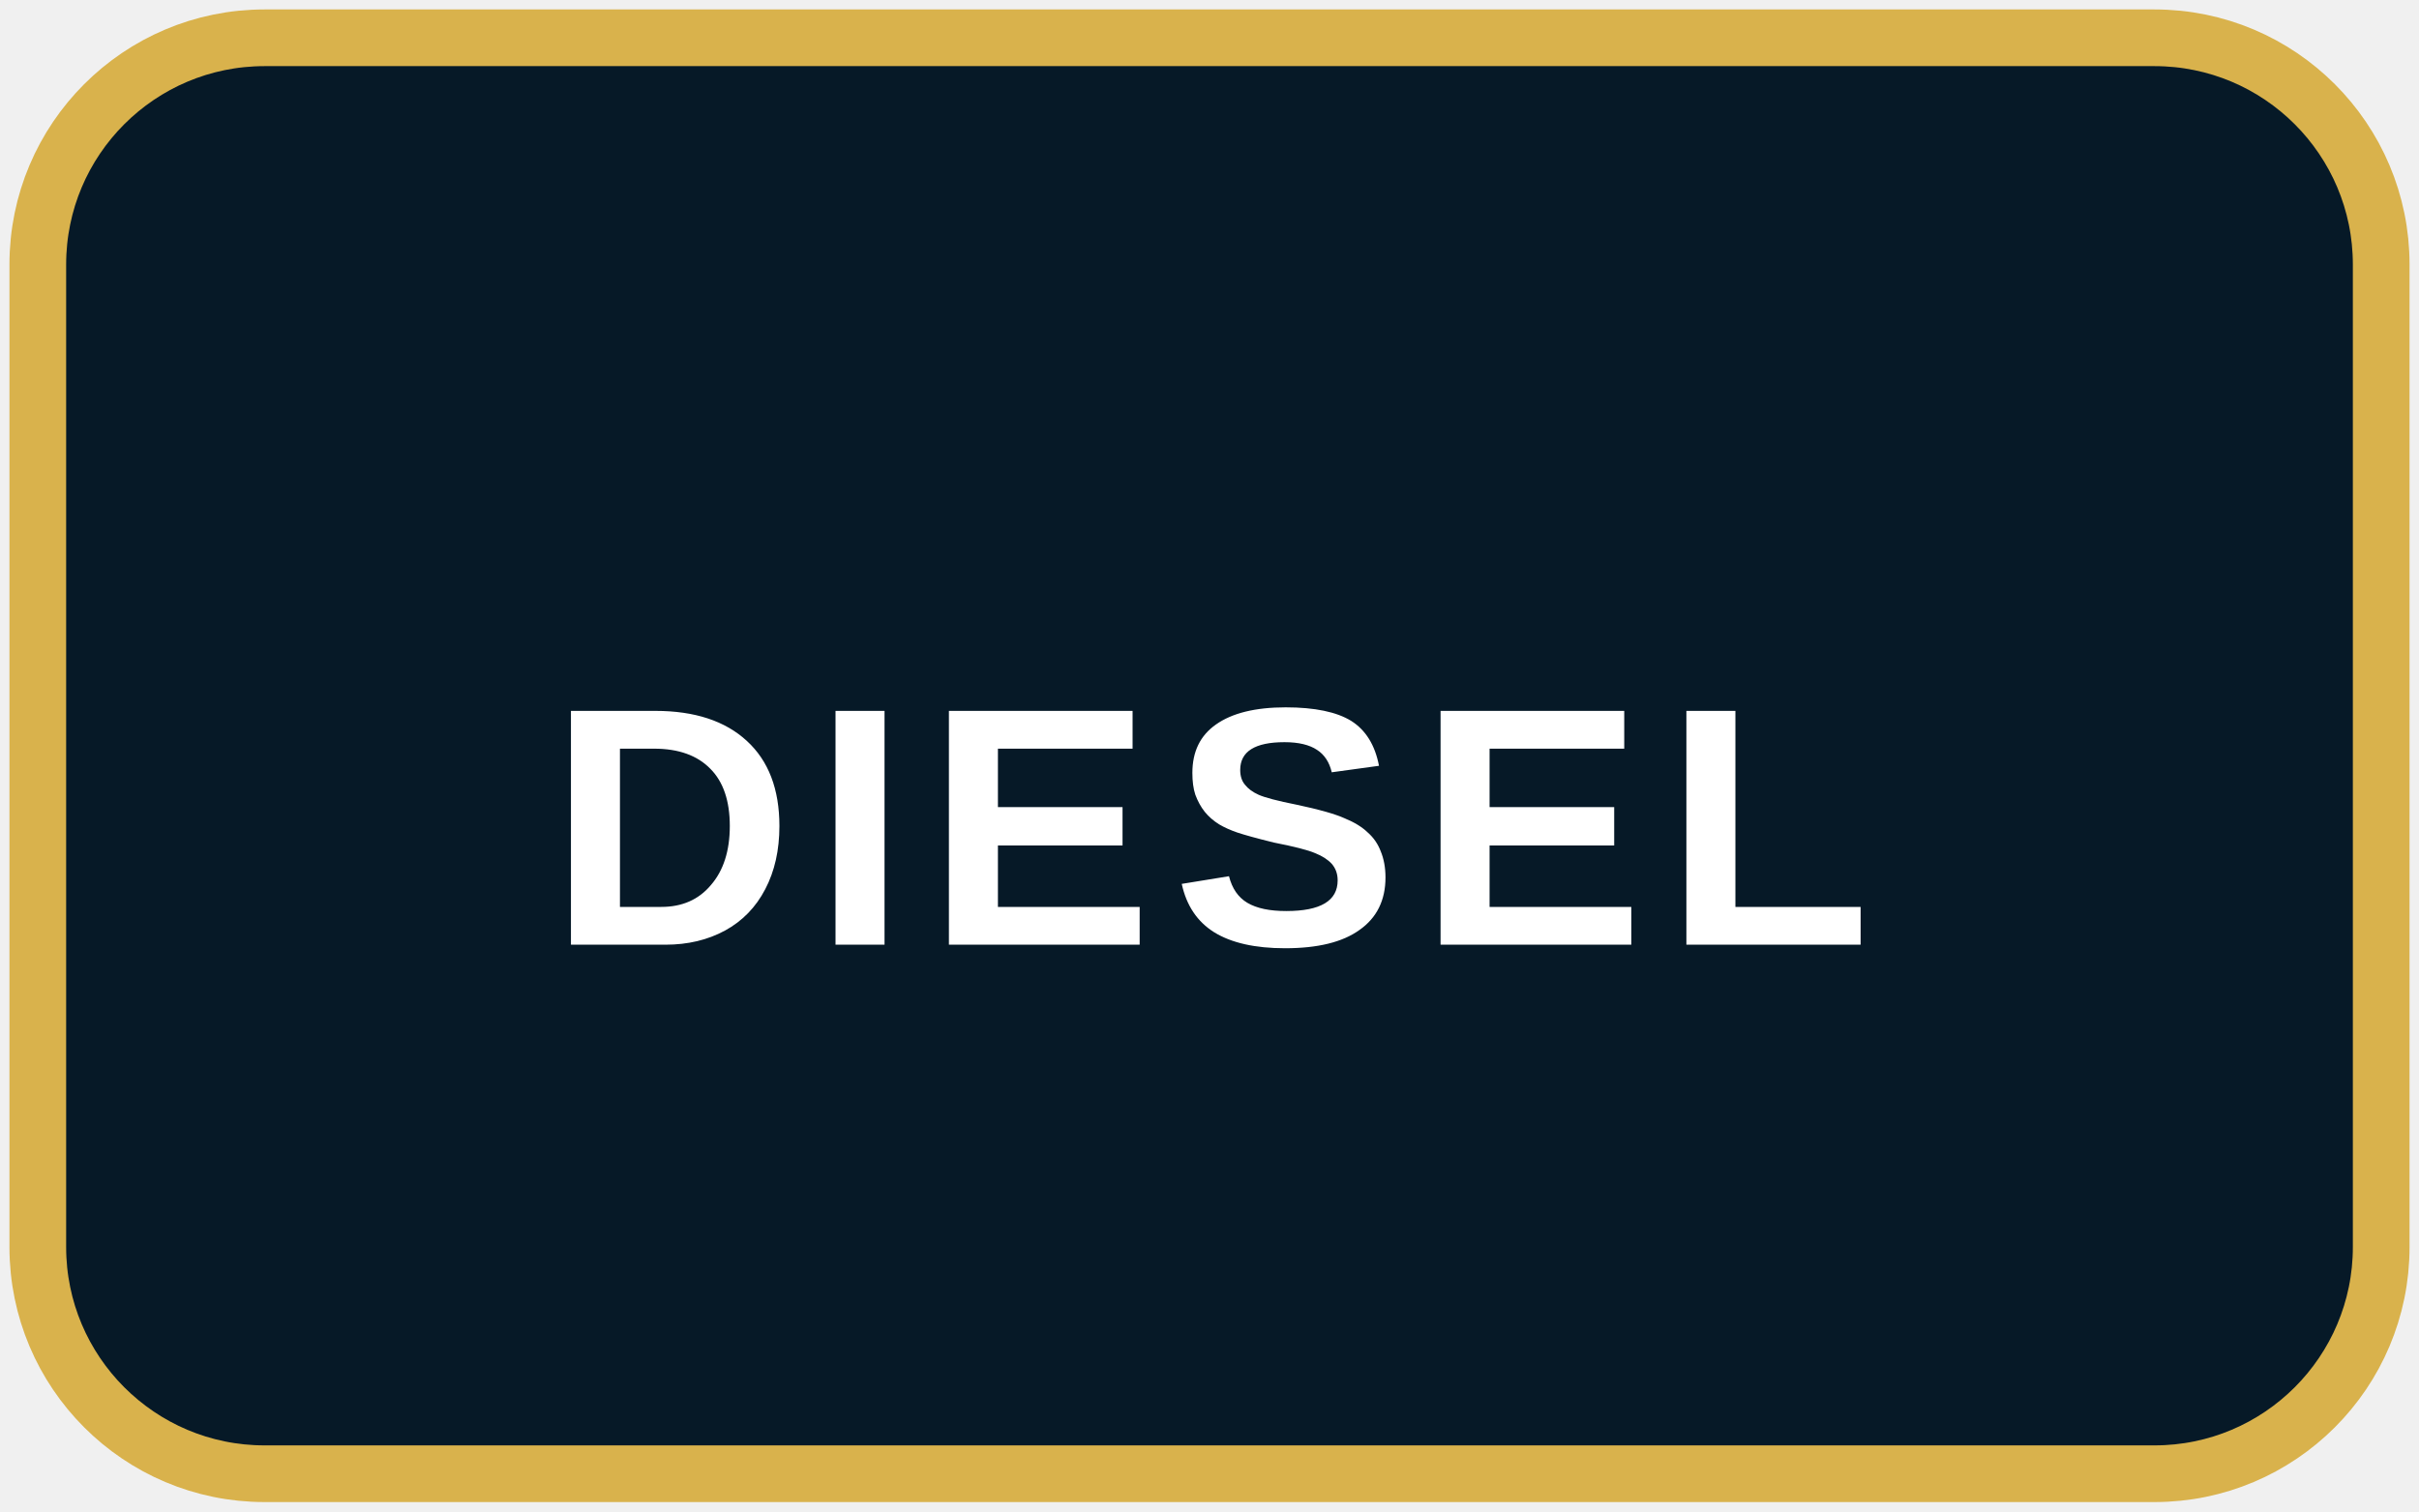
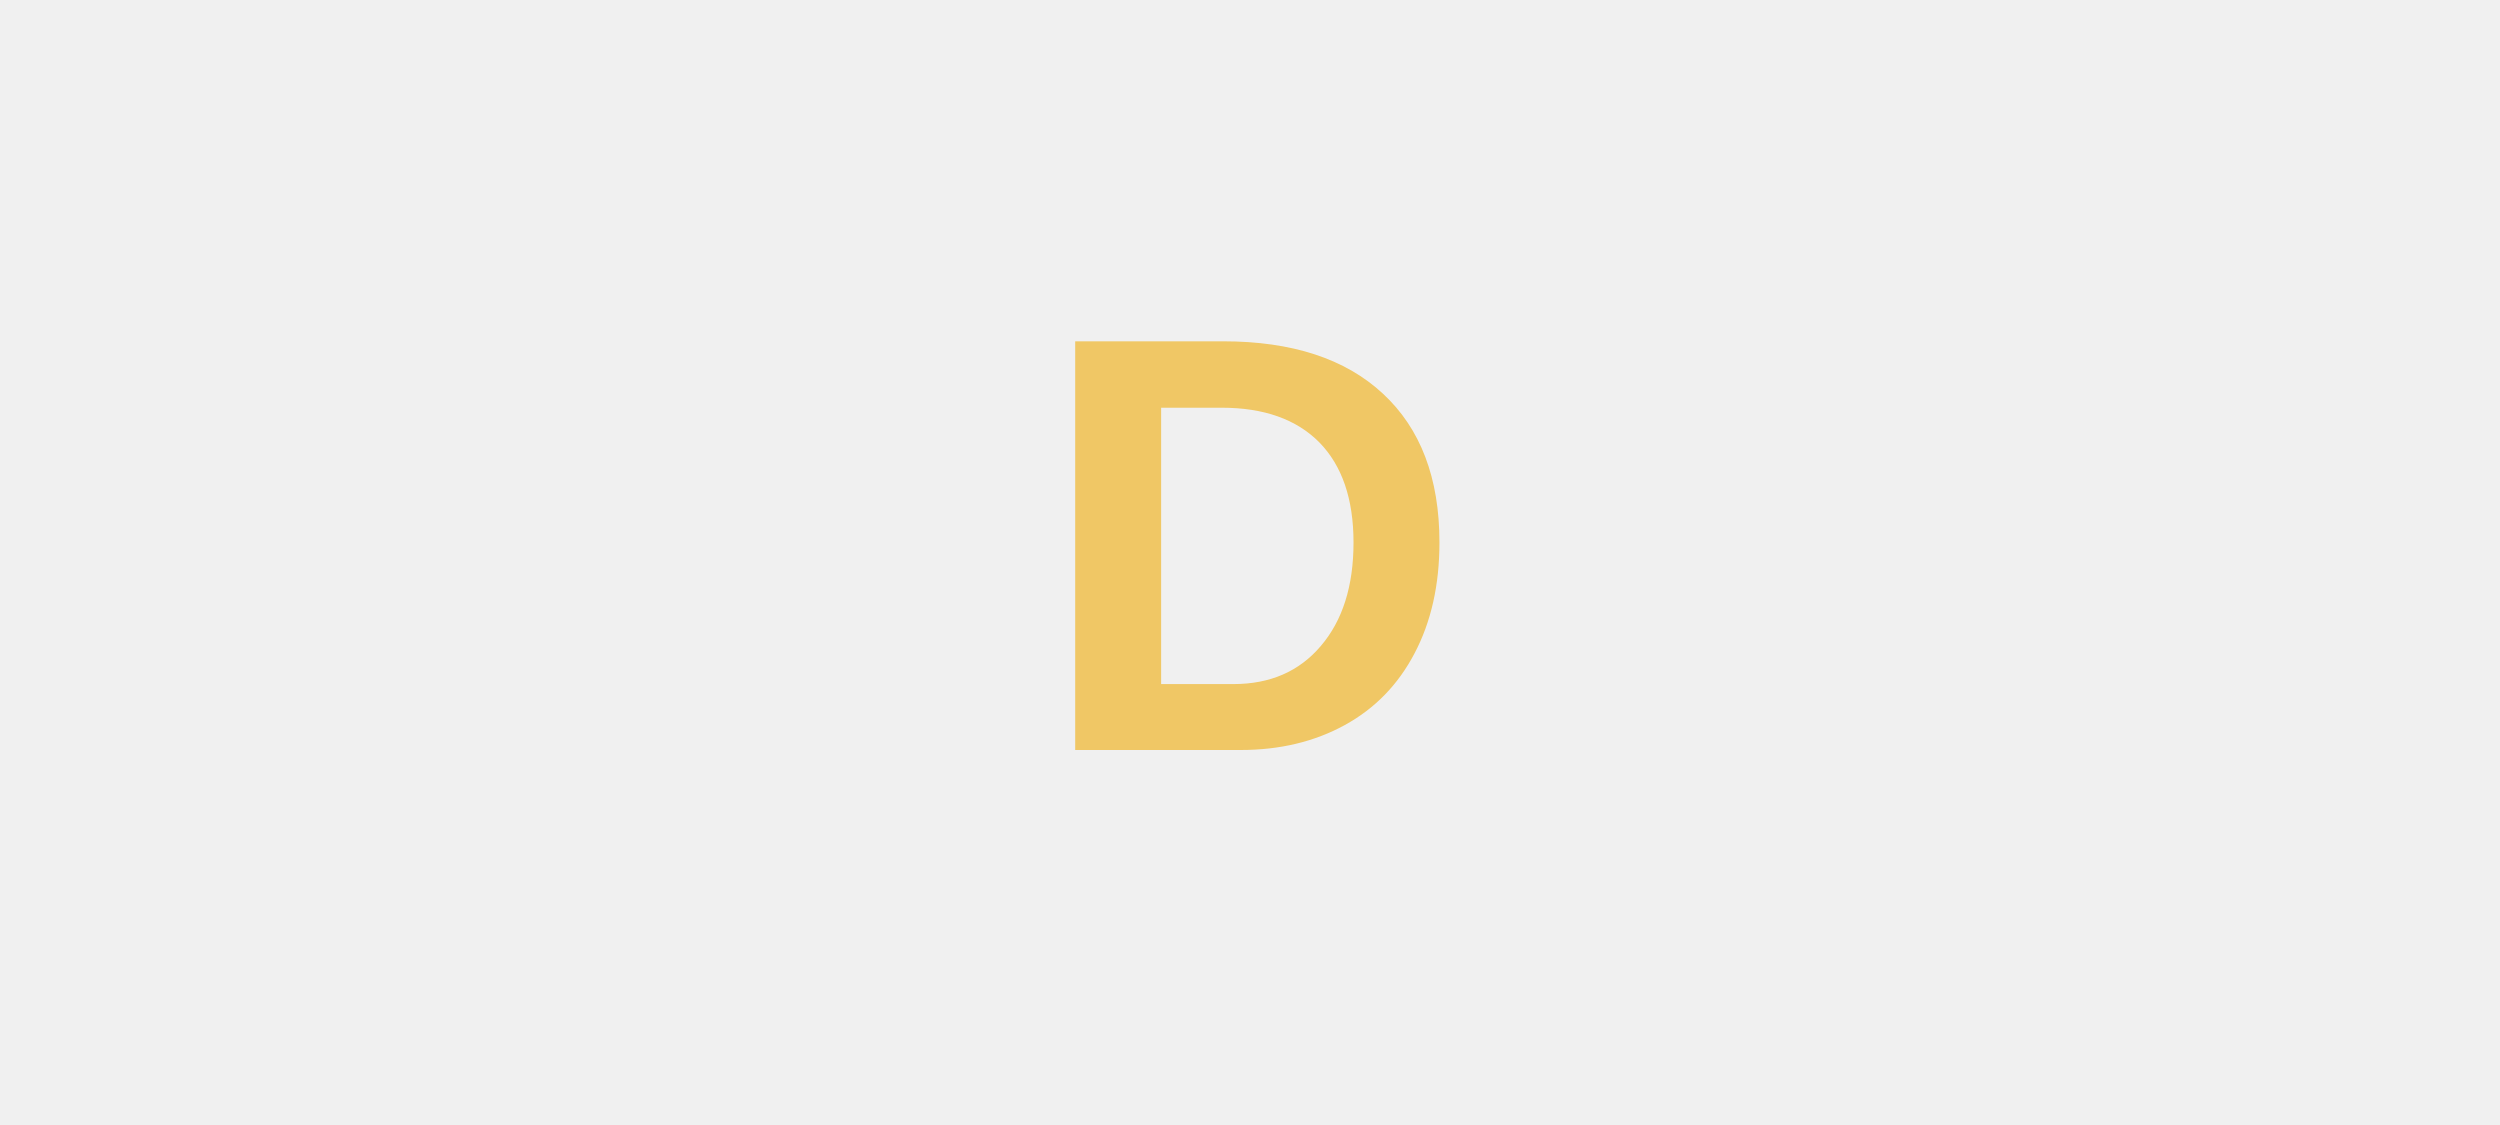
- <svg xmlns="http://www.w3.org/2000/svg" viewBox="0 0 64 40" role="img" aria-label="DIESEL">
-   <rect x="1" y="1" width="62" height="38" rx="6" fill="#061927" stroke="#d9b24c" stroke-width="1.5" />
-   <text x="32" y="25" text-anchor="middle" fill="#fff" font-family="Arial,Helvetica,sans-serif" font-size="9" font-weight="700" letter-spacing="0.5">DIESEL</text>
+ <svg xmlns="http://www.w3.org/2000/svg" viewBox="0 0 80 36" role="img" aria-label="diesel">
+   <text x="40" y="24" text-anchor="middle" fill="#f0c765" font-family="Arial, Helvetica, sans-serif" font-size="19" font-weight="700" letter-spacing="1">D</text>
</svg>
